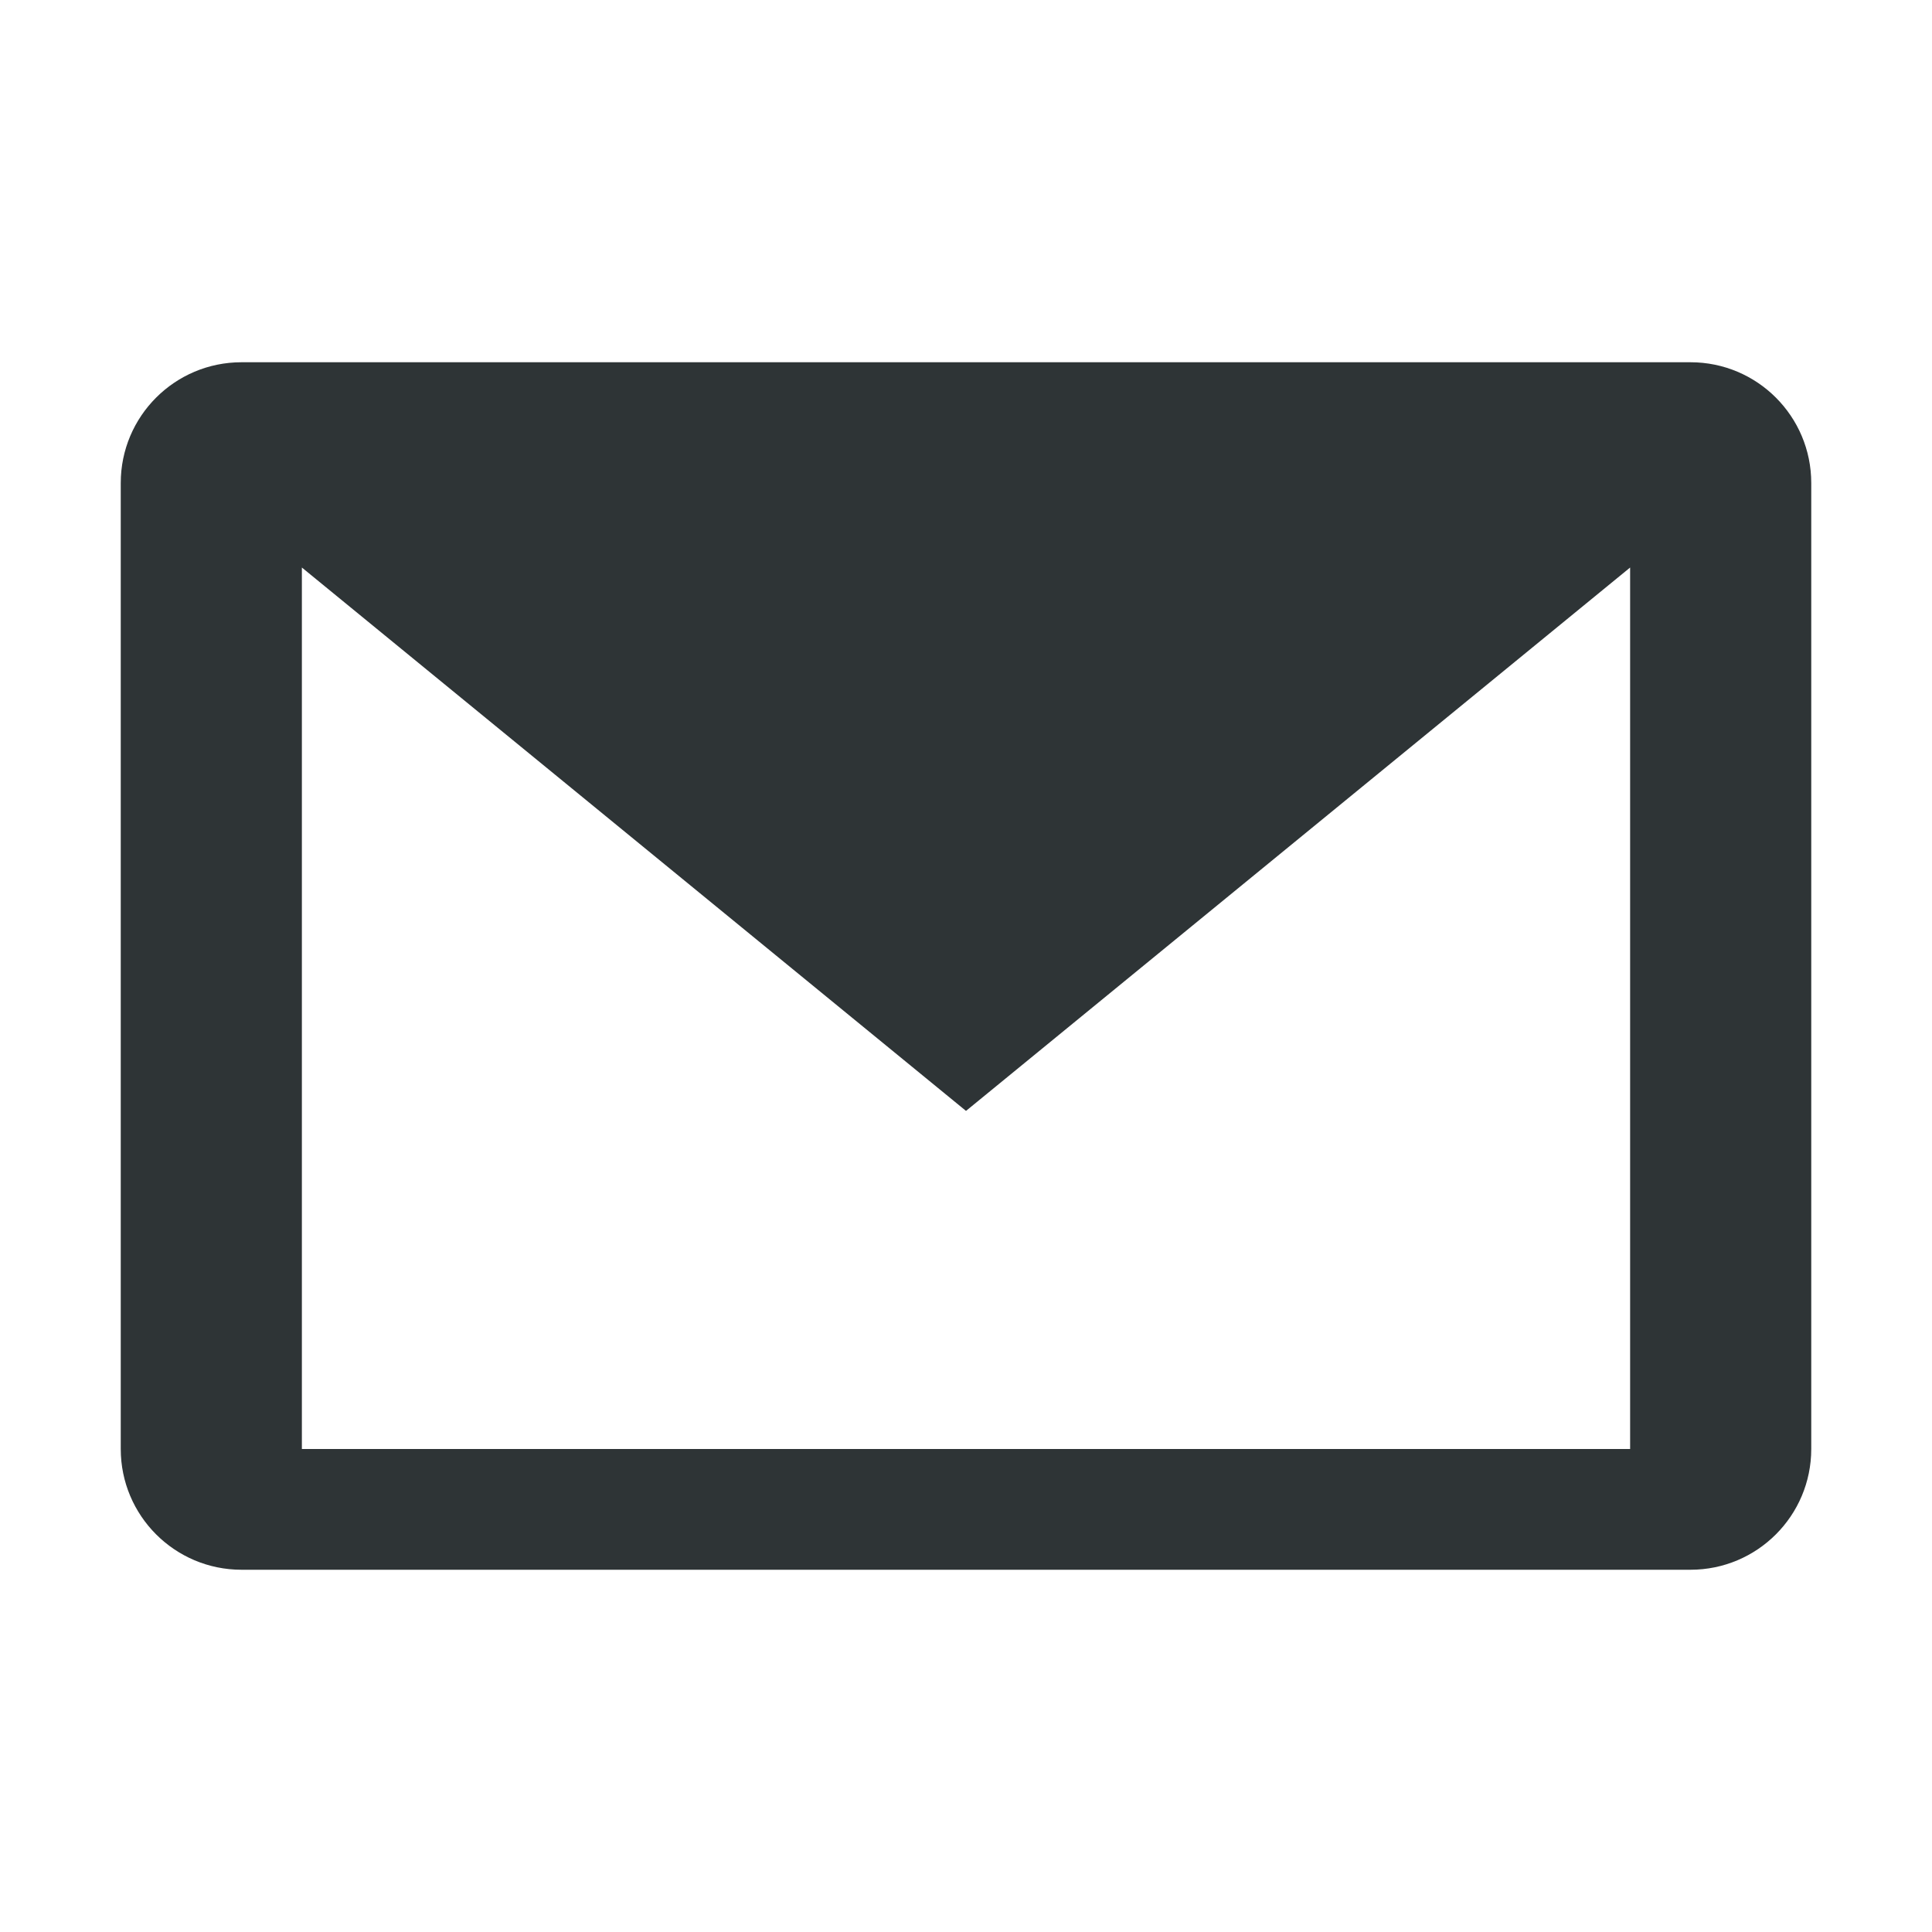
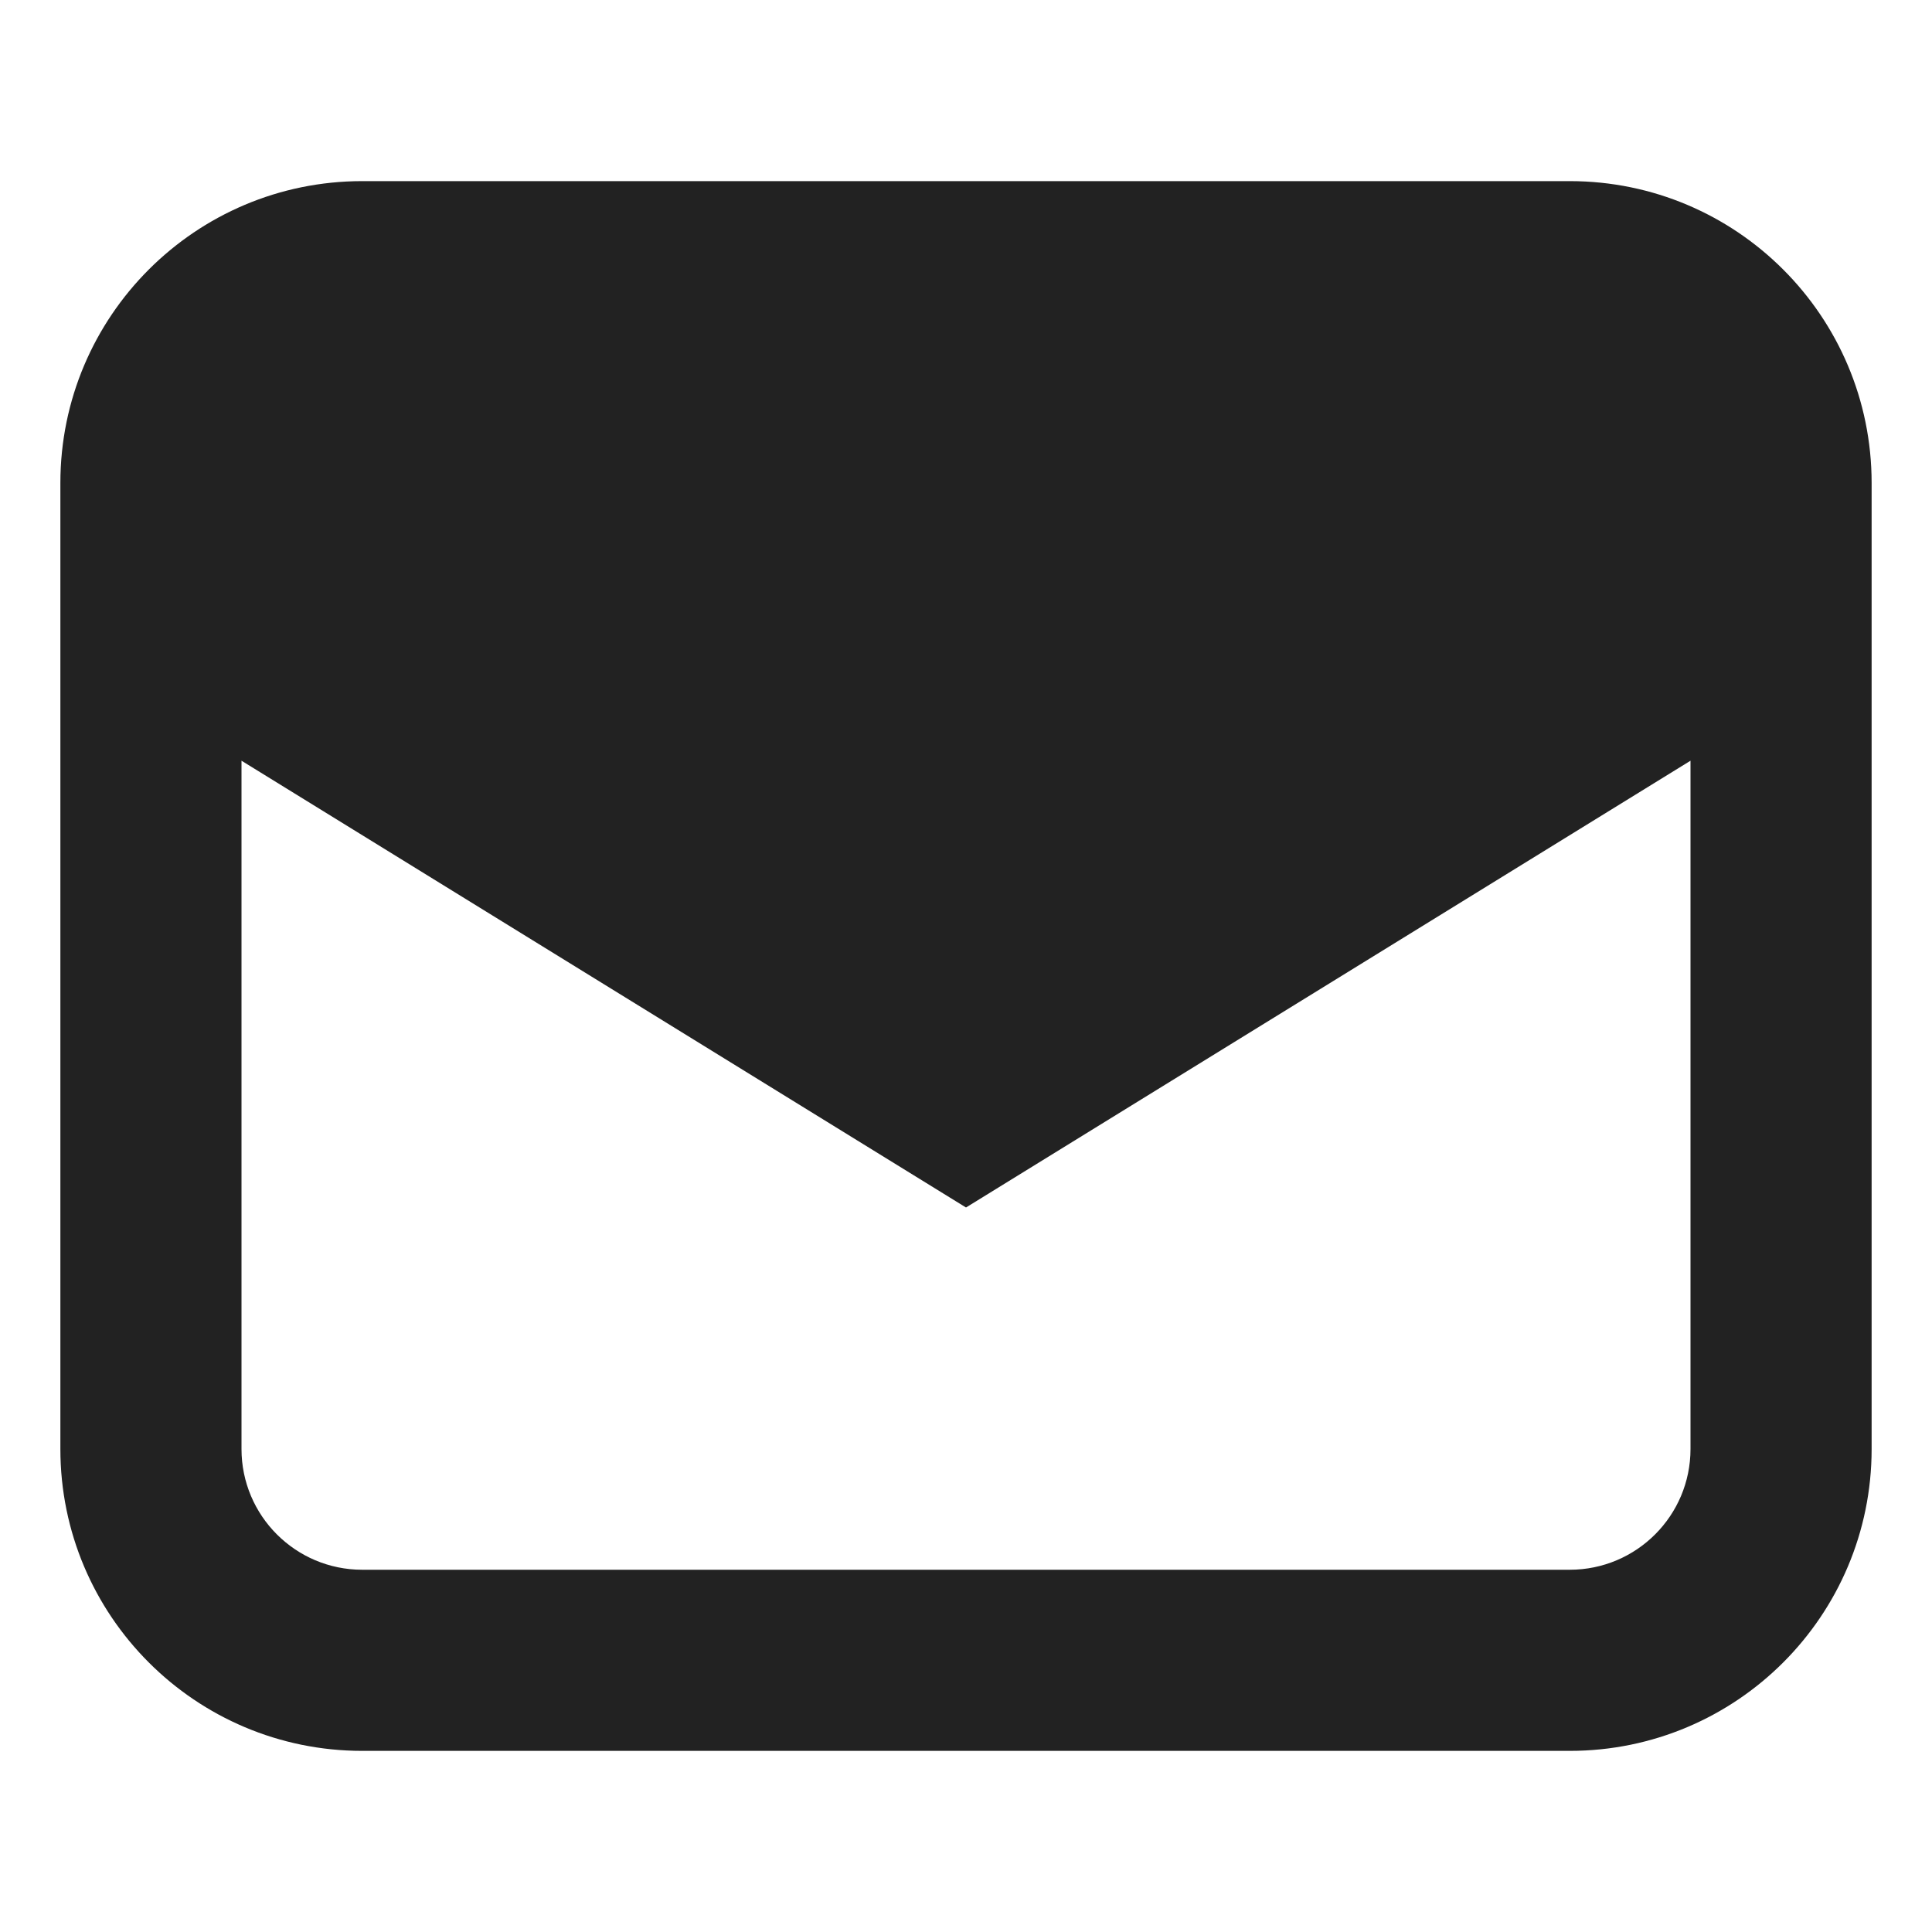
<svg xmlns="http://www.w3.org/2000/svg" width="16" height="16" viewBox="0 0 16 16">
-   <path fill="#2e3436" d="M2 3h12a1 1 0 0 1 1 1v8a1 1 0 0 1-1 1H2a1 1 0 0 1-1-1V4a1 1 0 0 1 1-1zm.5 1.7V12h11V4.7L8 9.2z" />
+   <path fill="#222222" d="M3 1.5A2.5 2.5 0 0 0 .5 4v8A2.5 2.5 0 0 0 3 14.5h10a2.5 2.5 0 0 0 2.5-2.5V4A2.5 2.5 0 0 0 13 1.5zM2 6.3L8 10l6-3.7V12a1 1 0 0 1-1 1H3a1 1 0 0 1-1-1z" />
</svg>
